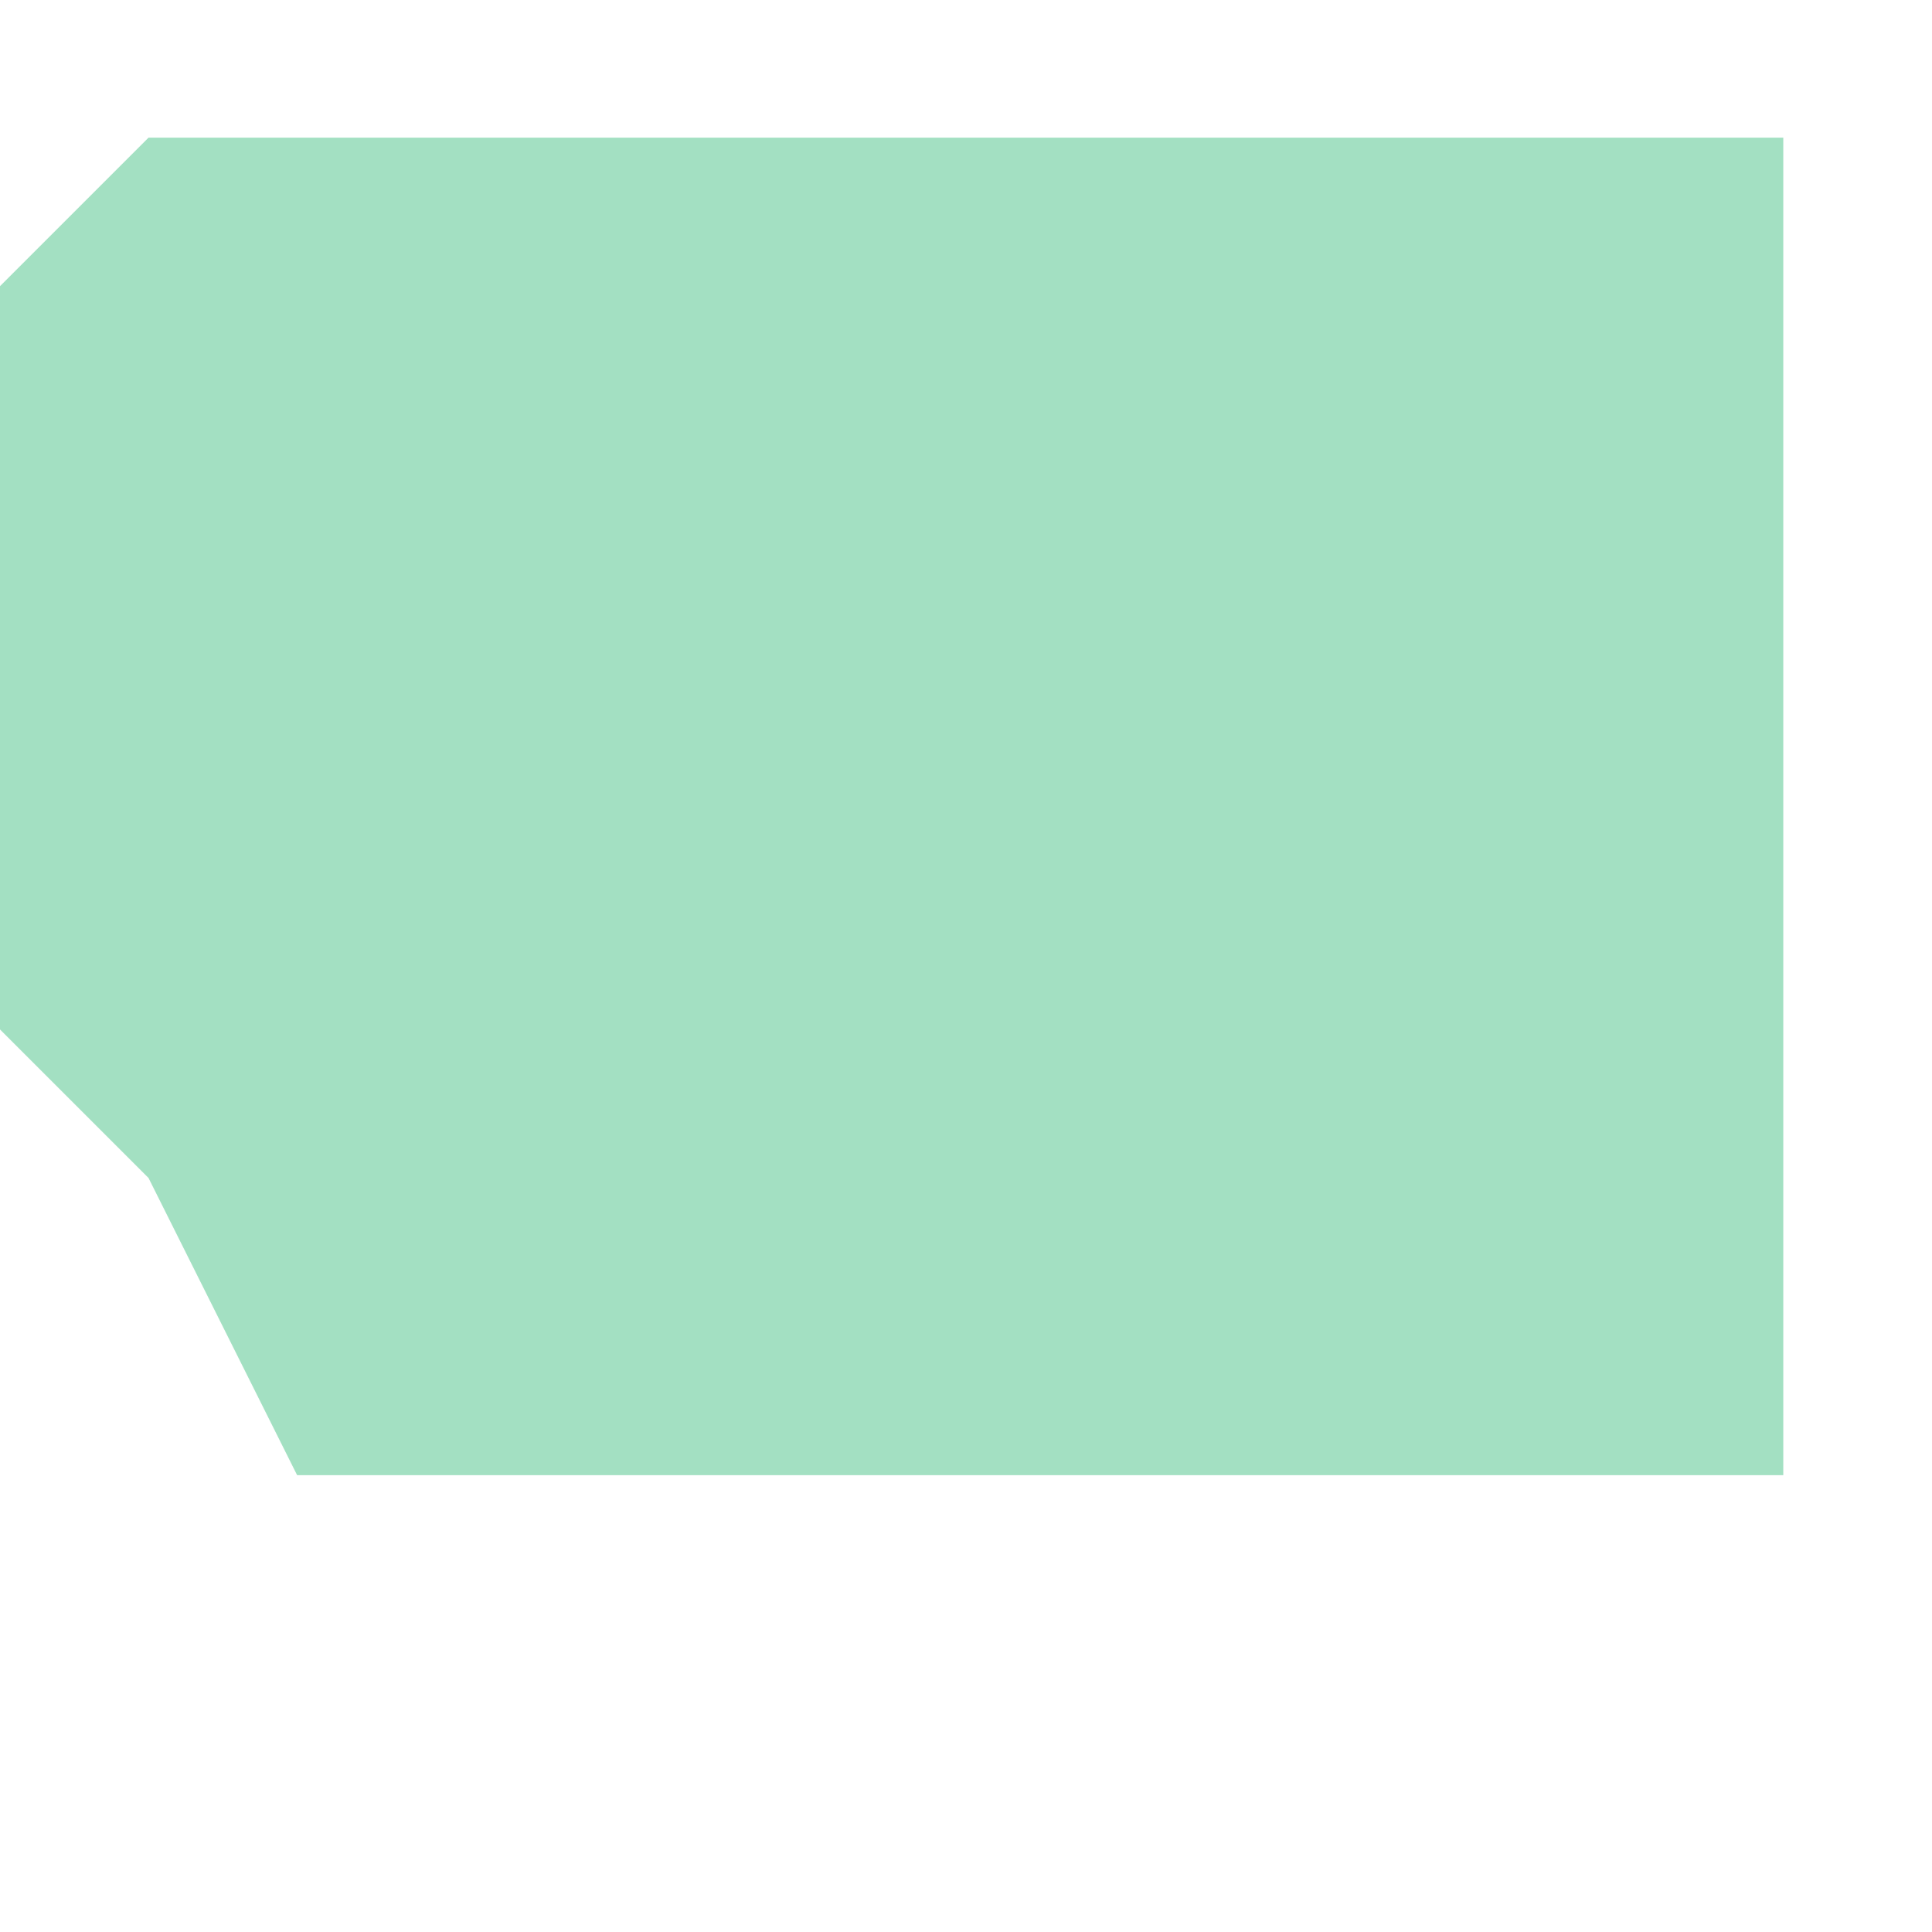
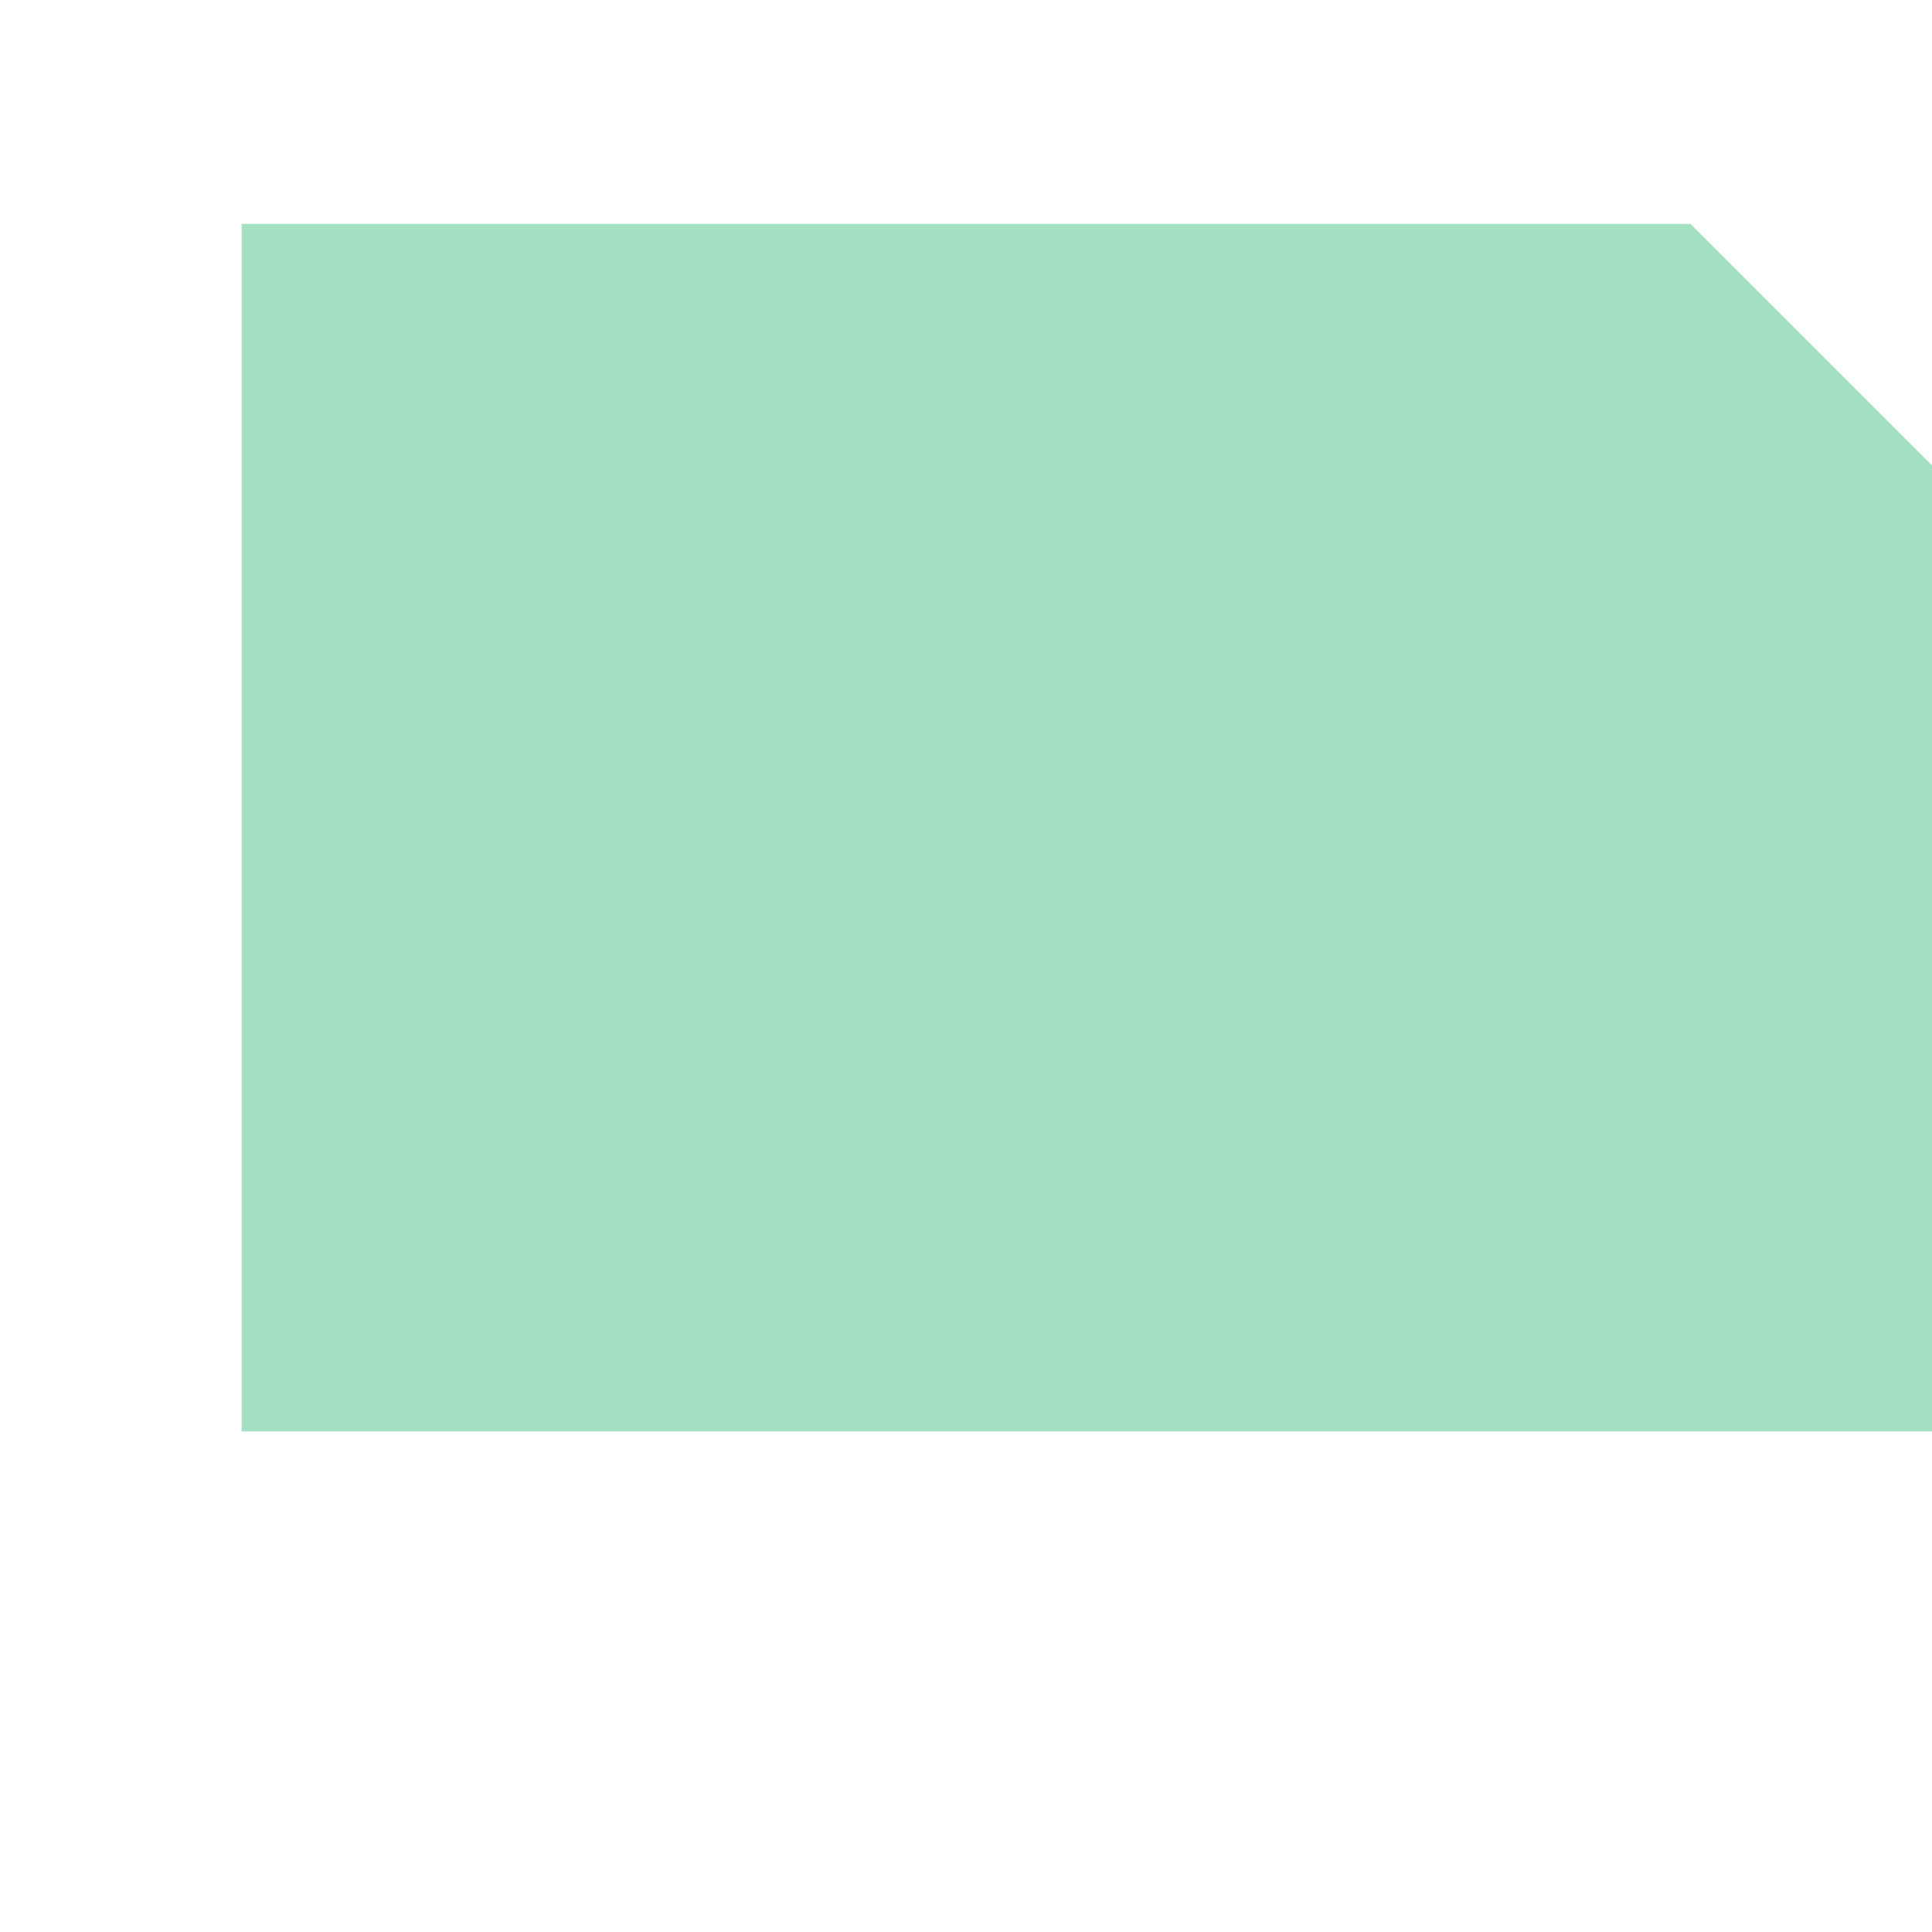
- <svg xmlns="http://www.w3.org/2000/svg" width="100.0" height="100.0" viewBox="-79.404 43.658 0.013 0.01" preserveAspectRatio="xMinYMin meet">
+ <svg xmlns="http://www.w3.org/2000/svg" width="100.0" height="100.0" viewBox="-79.402 43.66 0.008 0.006" preserveAspectRatio="xMinYMin meet">
  <g transform="matrix(1,0,0,-1,0,87.32693)">
-     <path fill-rule="evenodd" fill="#66cc99" stroke="#555555" stroke-width="0" opacity="0.6" d="M -79.394,43.659 L -79.401,43.659 L -79.401,43.659 L -79.401,43.659 L -79.402,43.659 L -79.402,43.659 L -79.403,43.661 L -79.404,43.662 L -79.404,43.663 L -79.404,43.663 L -79.404,43.667 L -79.404,43.667 L -79.403,43.668 L -79.403,43.668 L -79.402,43.668 L -79.397,43.668 L -79.394,43.668 L -79.392,43.668 L -79.392,43.667 L -79.392,43.663 L -79.392,43.659 L -79.394,43.659 z" />
+     <path fill-rule="evenodd" fill="#66cc99" stroke="#555555" stroke-width="0" opacity="0.6" d="M -79.398,43.661 L -79.399,43.661 L -79.401,43.661 L -79.401,43.661 L -79.401,43.663 L -79.401,43.665 L -79.401,43.666 L -79.401,43.666 L -79.401,43.666 L -79.4,43.666 L -79.399,43.666 L -79.397,43.666 L -79.395,43.666 L -79.394,43.665 L -79.394,43.661 L -79.394,43.661 L -79.394,43.661 L -79.394,43.661 L -79.395,43.661 L -79.398,43.661 z" />
  </g>
</svg>
